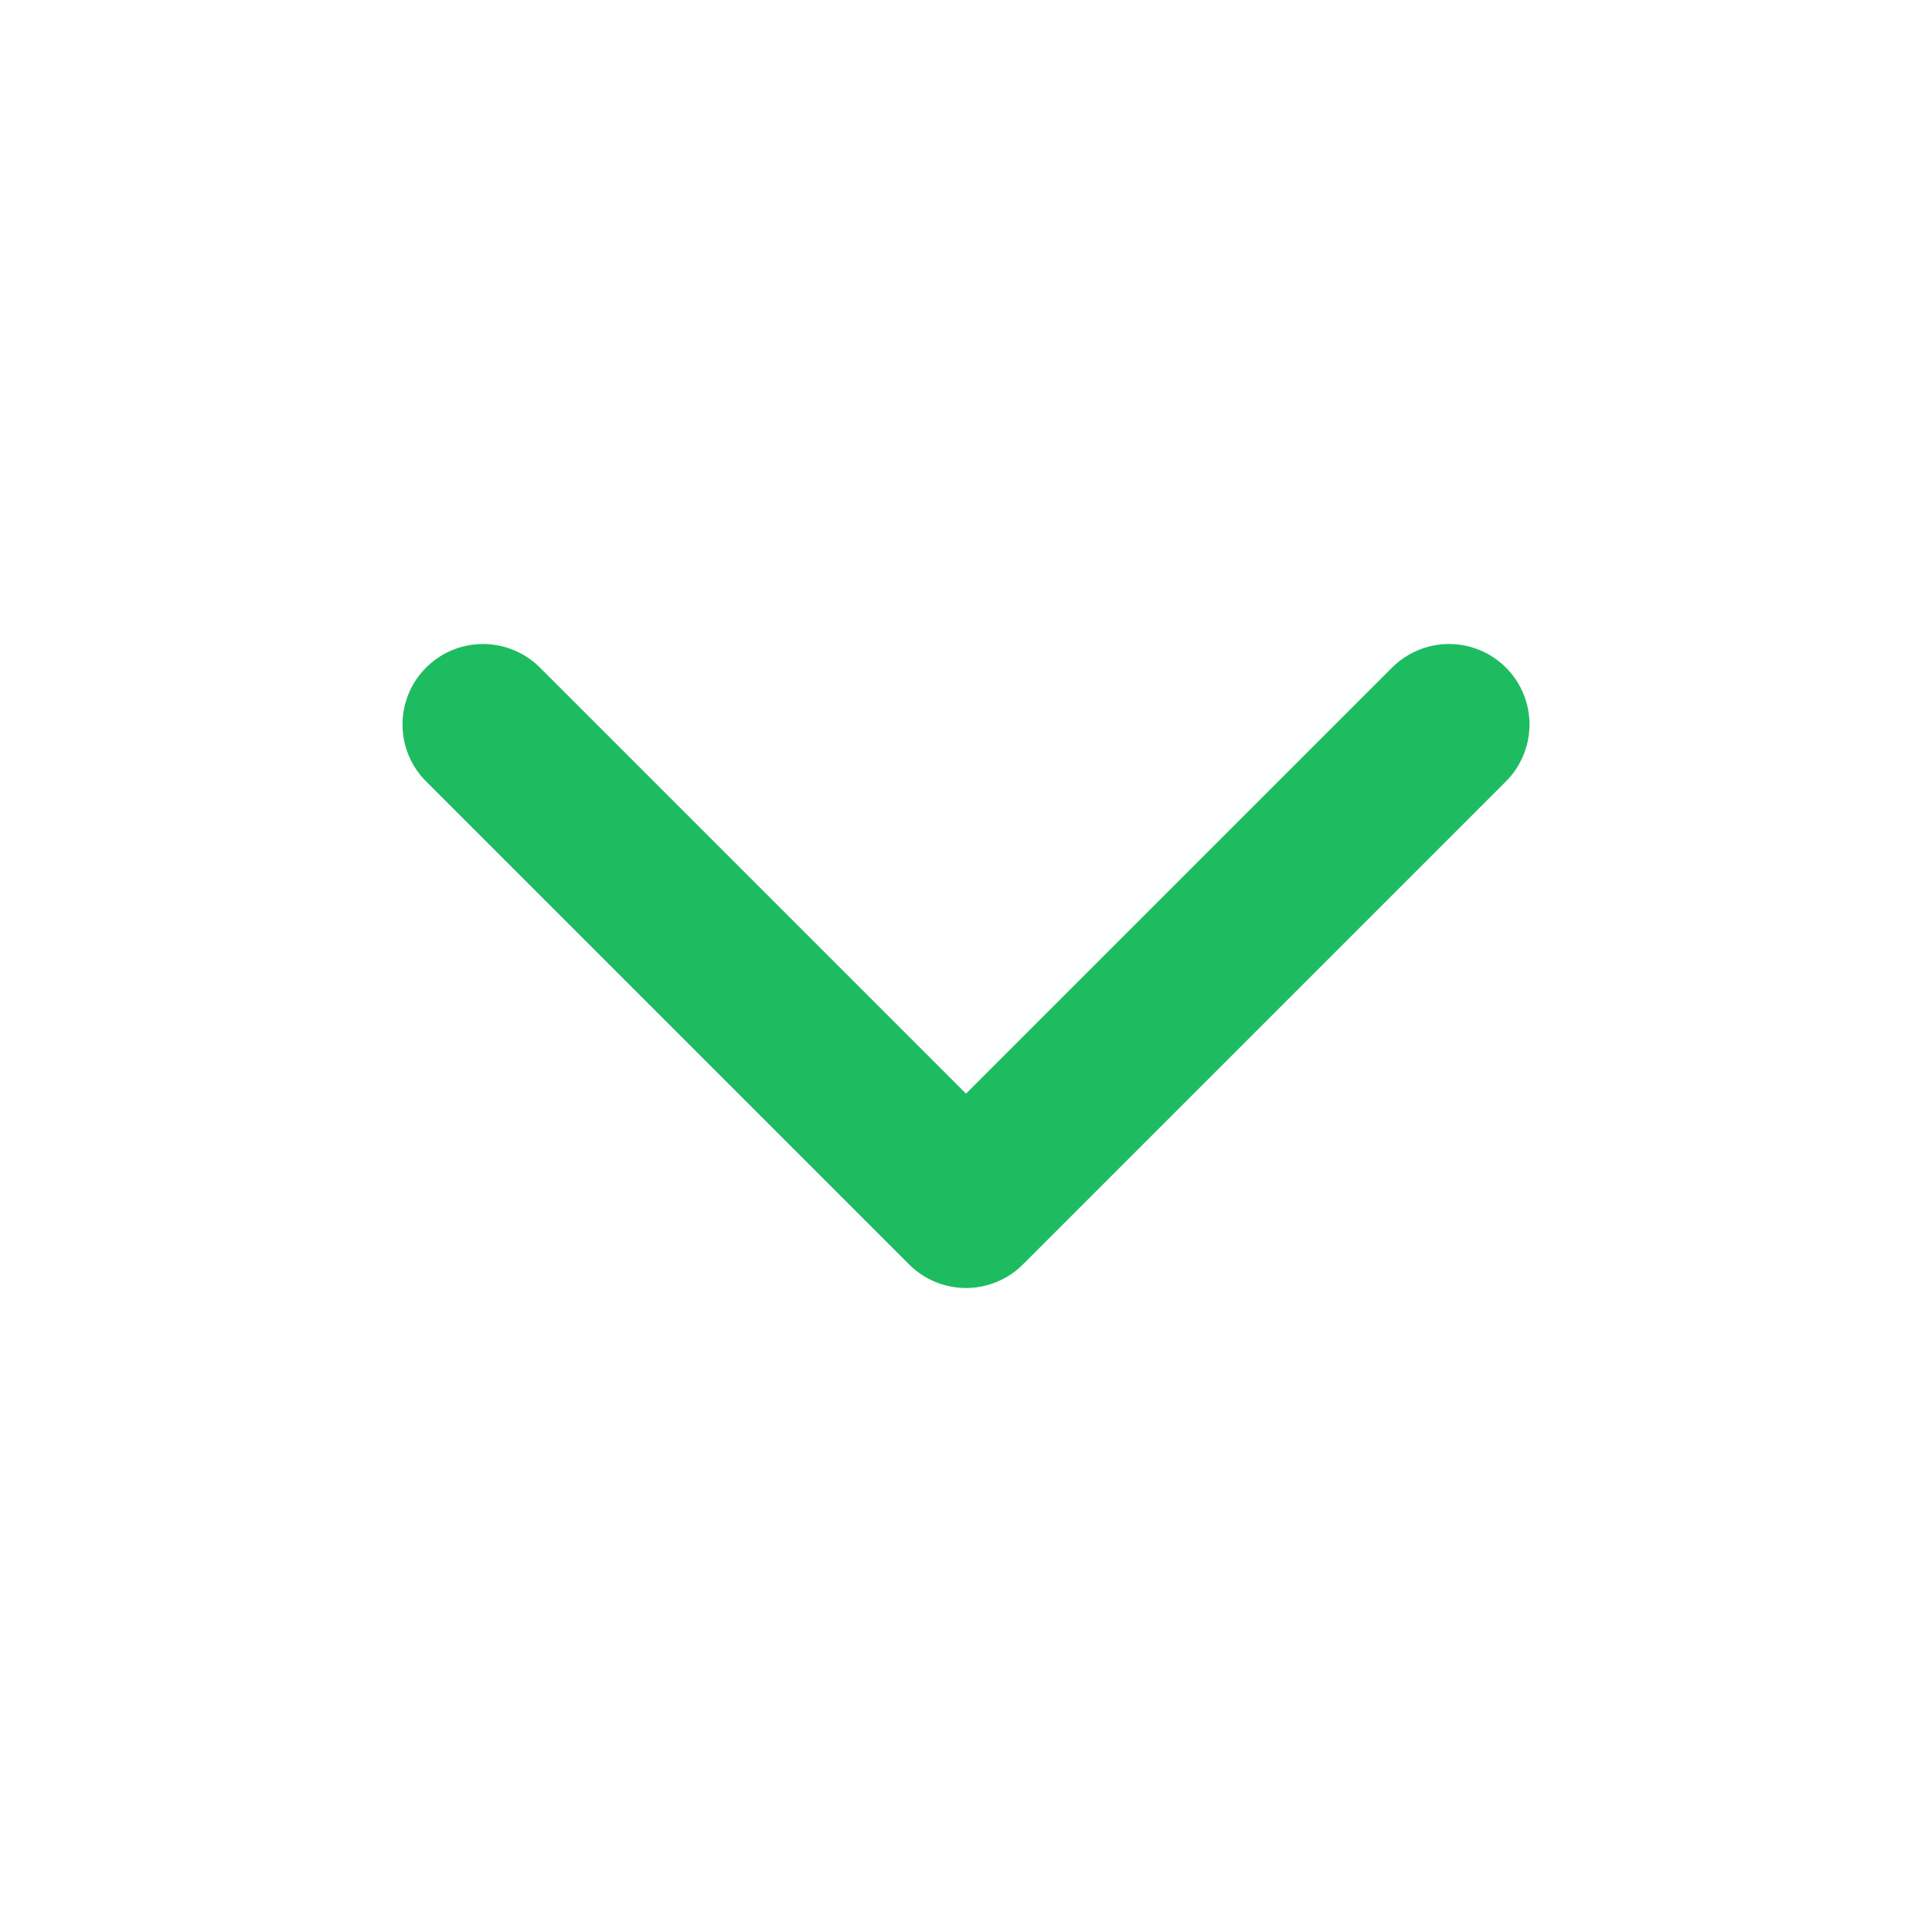
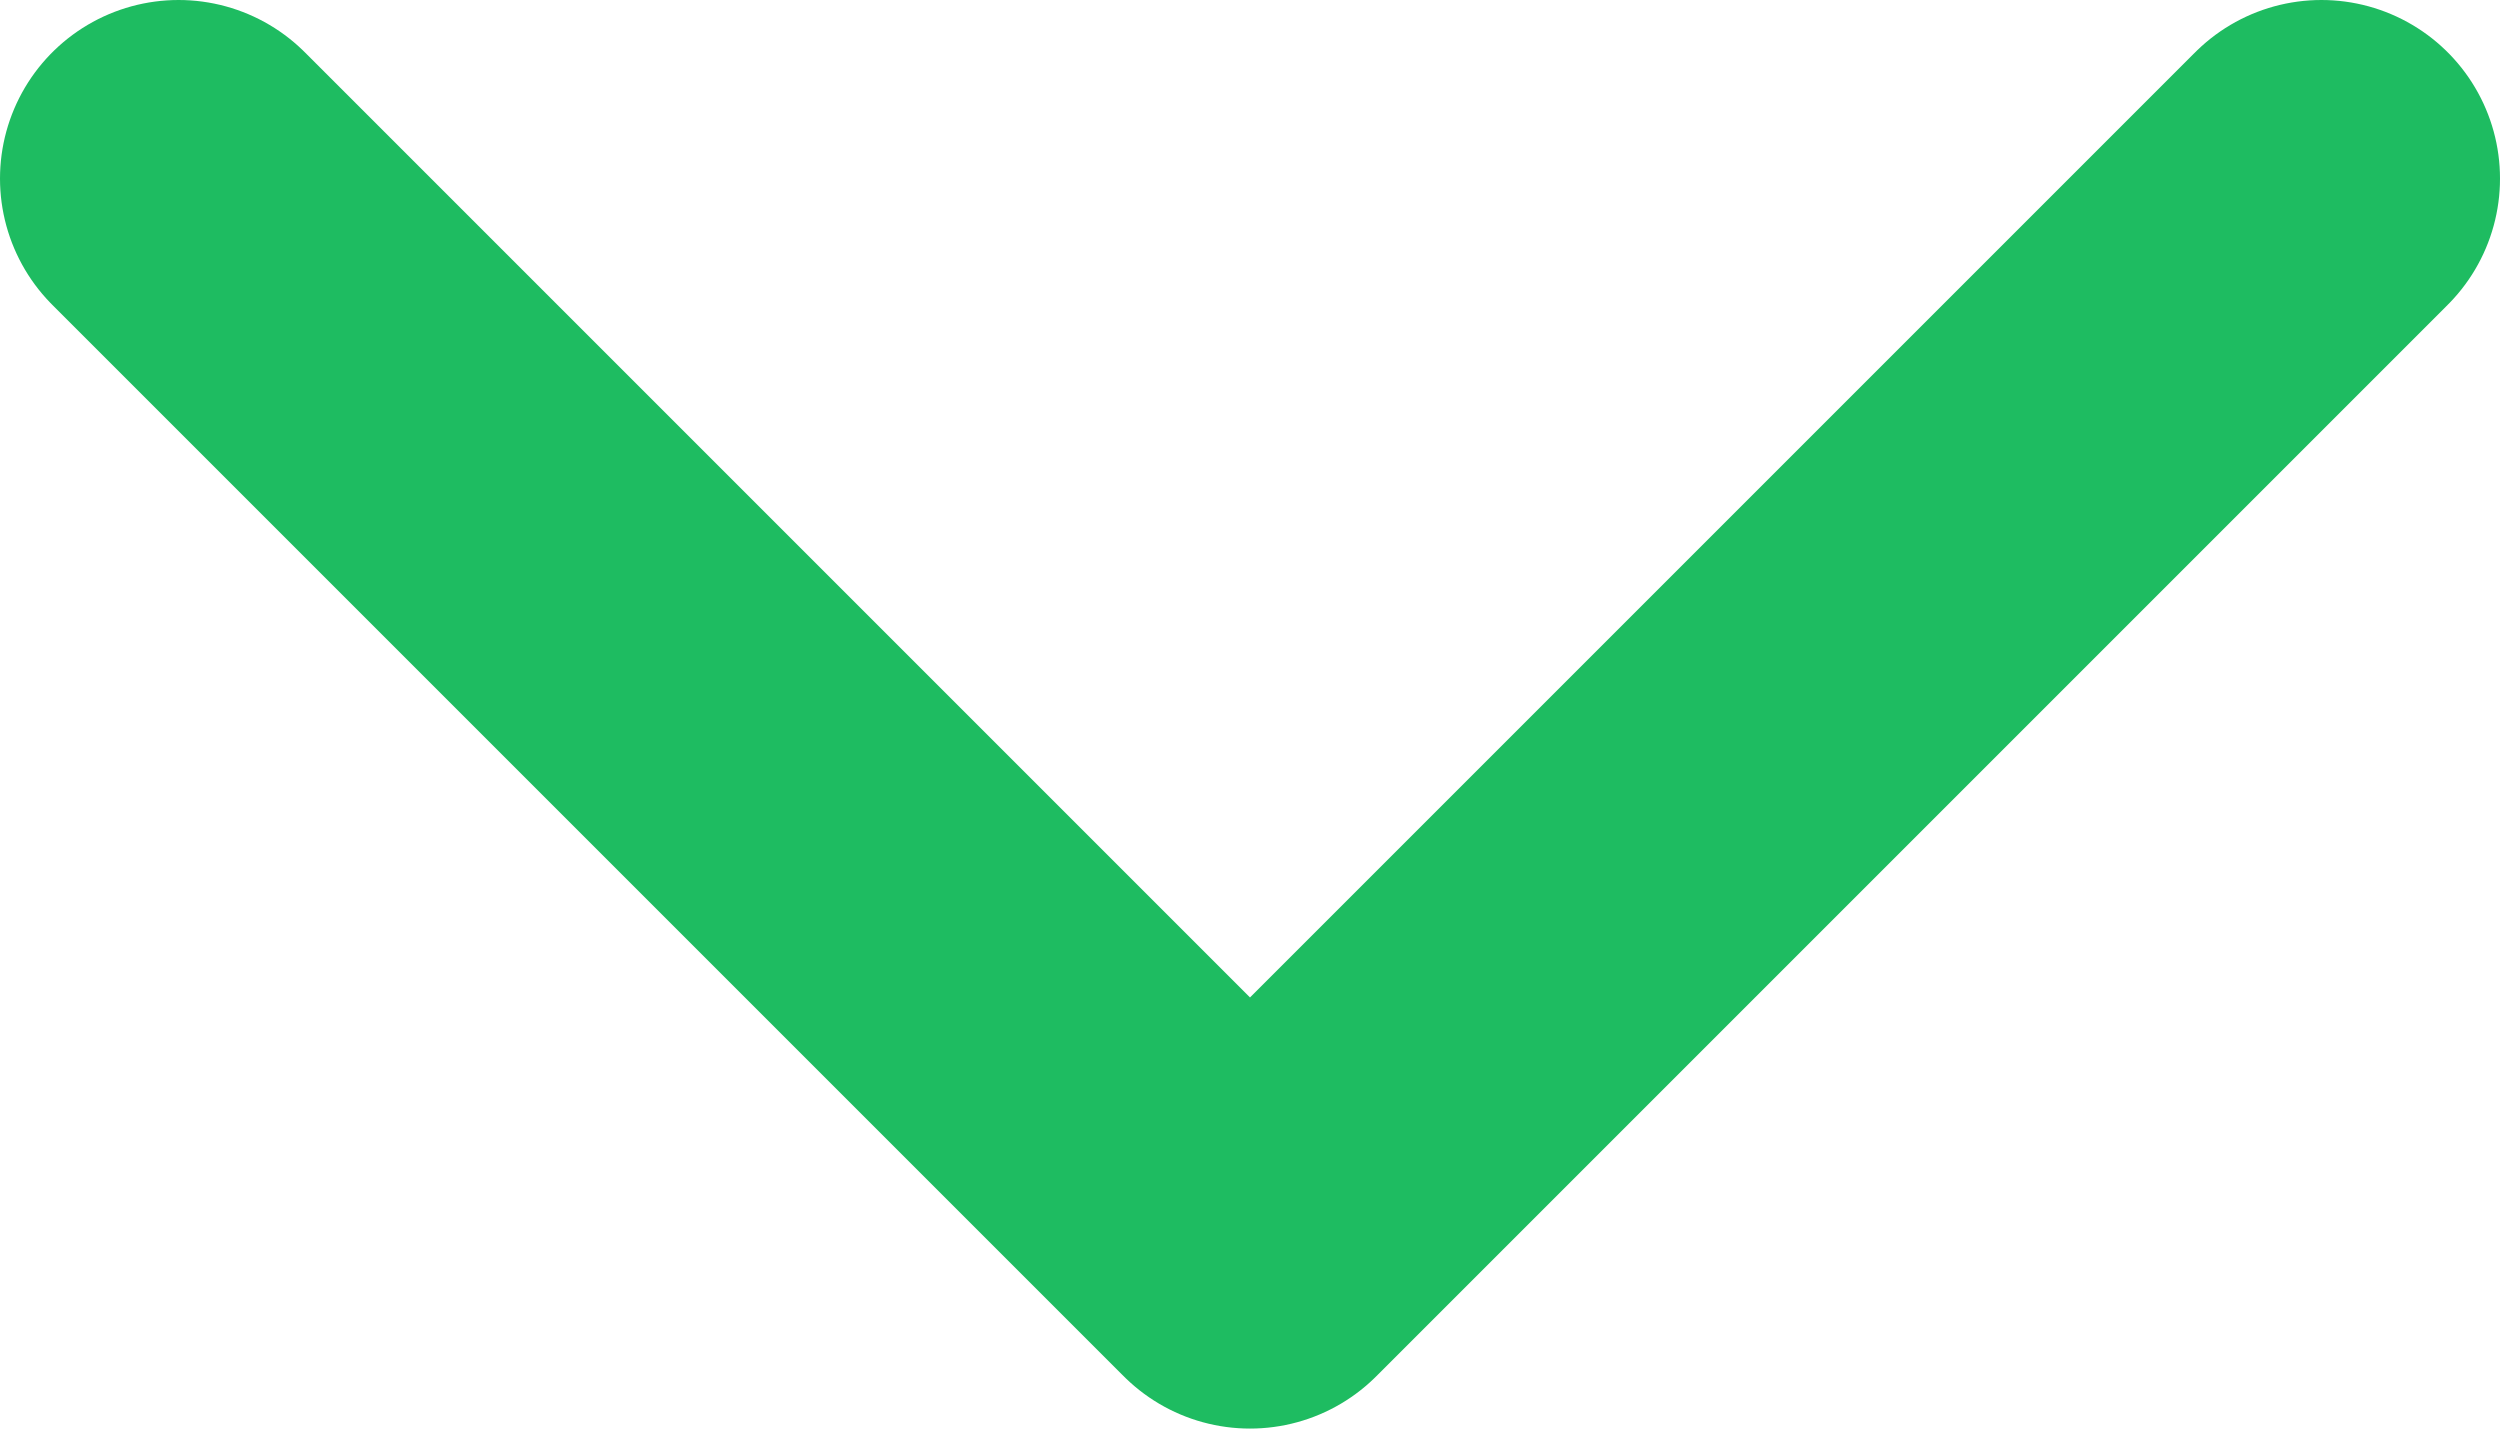
- <svg xmlns="http://www.w3.org/2000/svg" width="24" height="24" fill="none" viewBox="0 0 24 24">
-   <path d="M6 9l6 6 6-6" stroke="#1EBC61" stroke-width="2" stroke-linecap="round" stroke-linejoin="round" />
+ <svg xmlns="http://www.w3.org/2000/svg" width="14" height="8" fill="none" viewBox="0 0 14 8">
+   <path d="M1 1l6 6 6-6" stroke="#1EBC61" stroke-width="2" stroke-linecap="round" stroke-linejoin="round" />
</svg>
